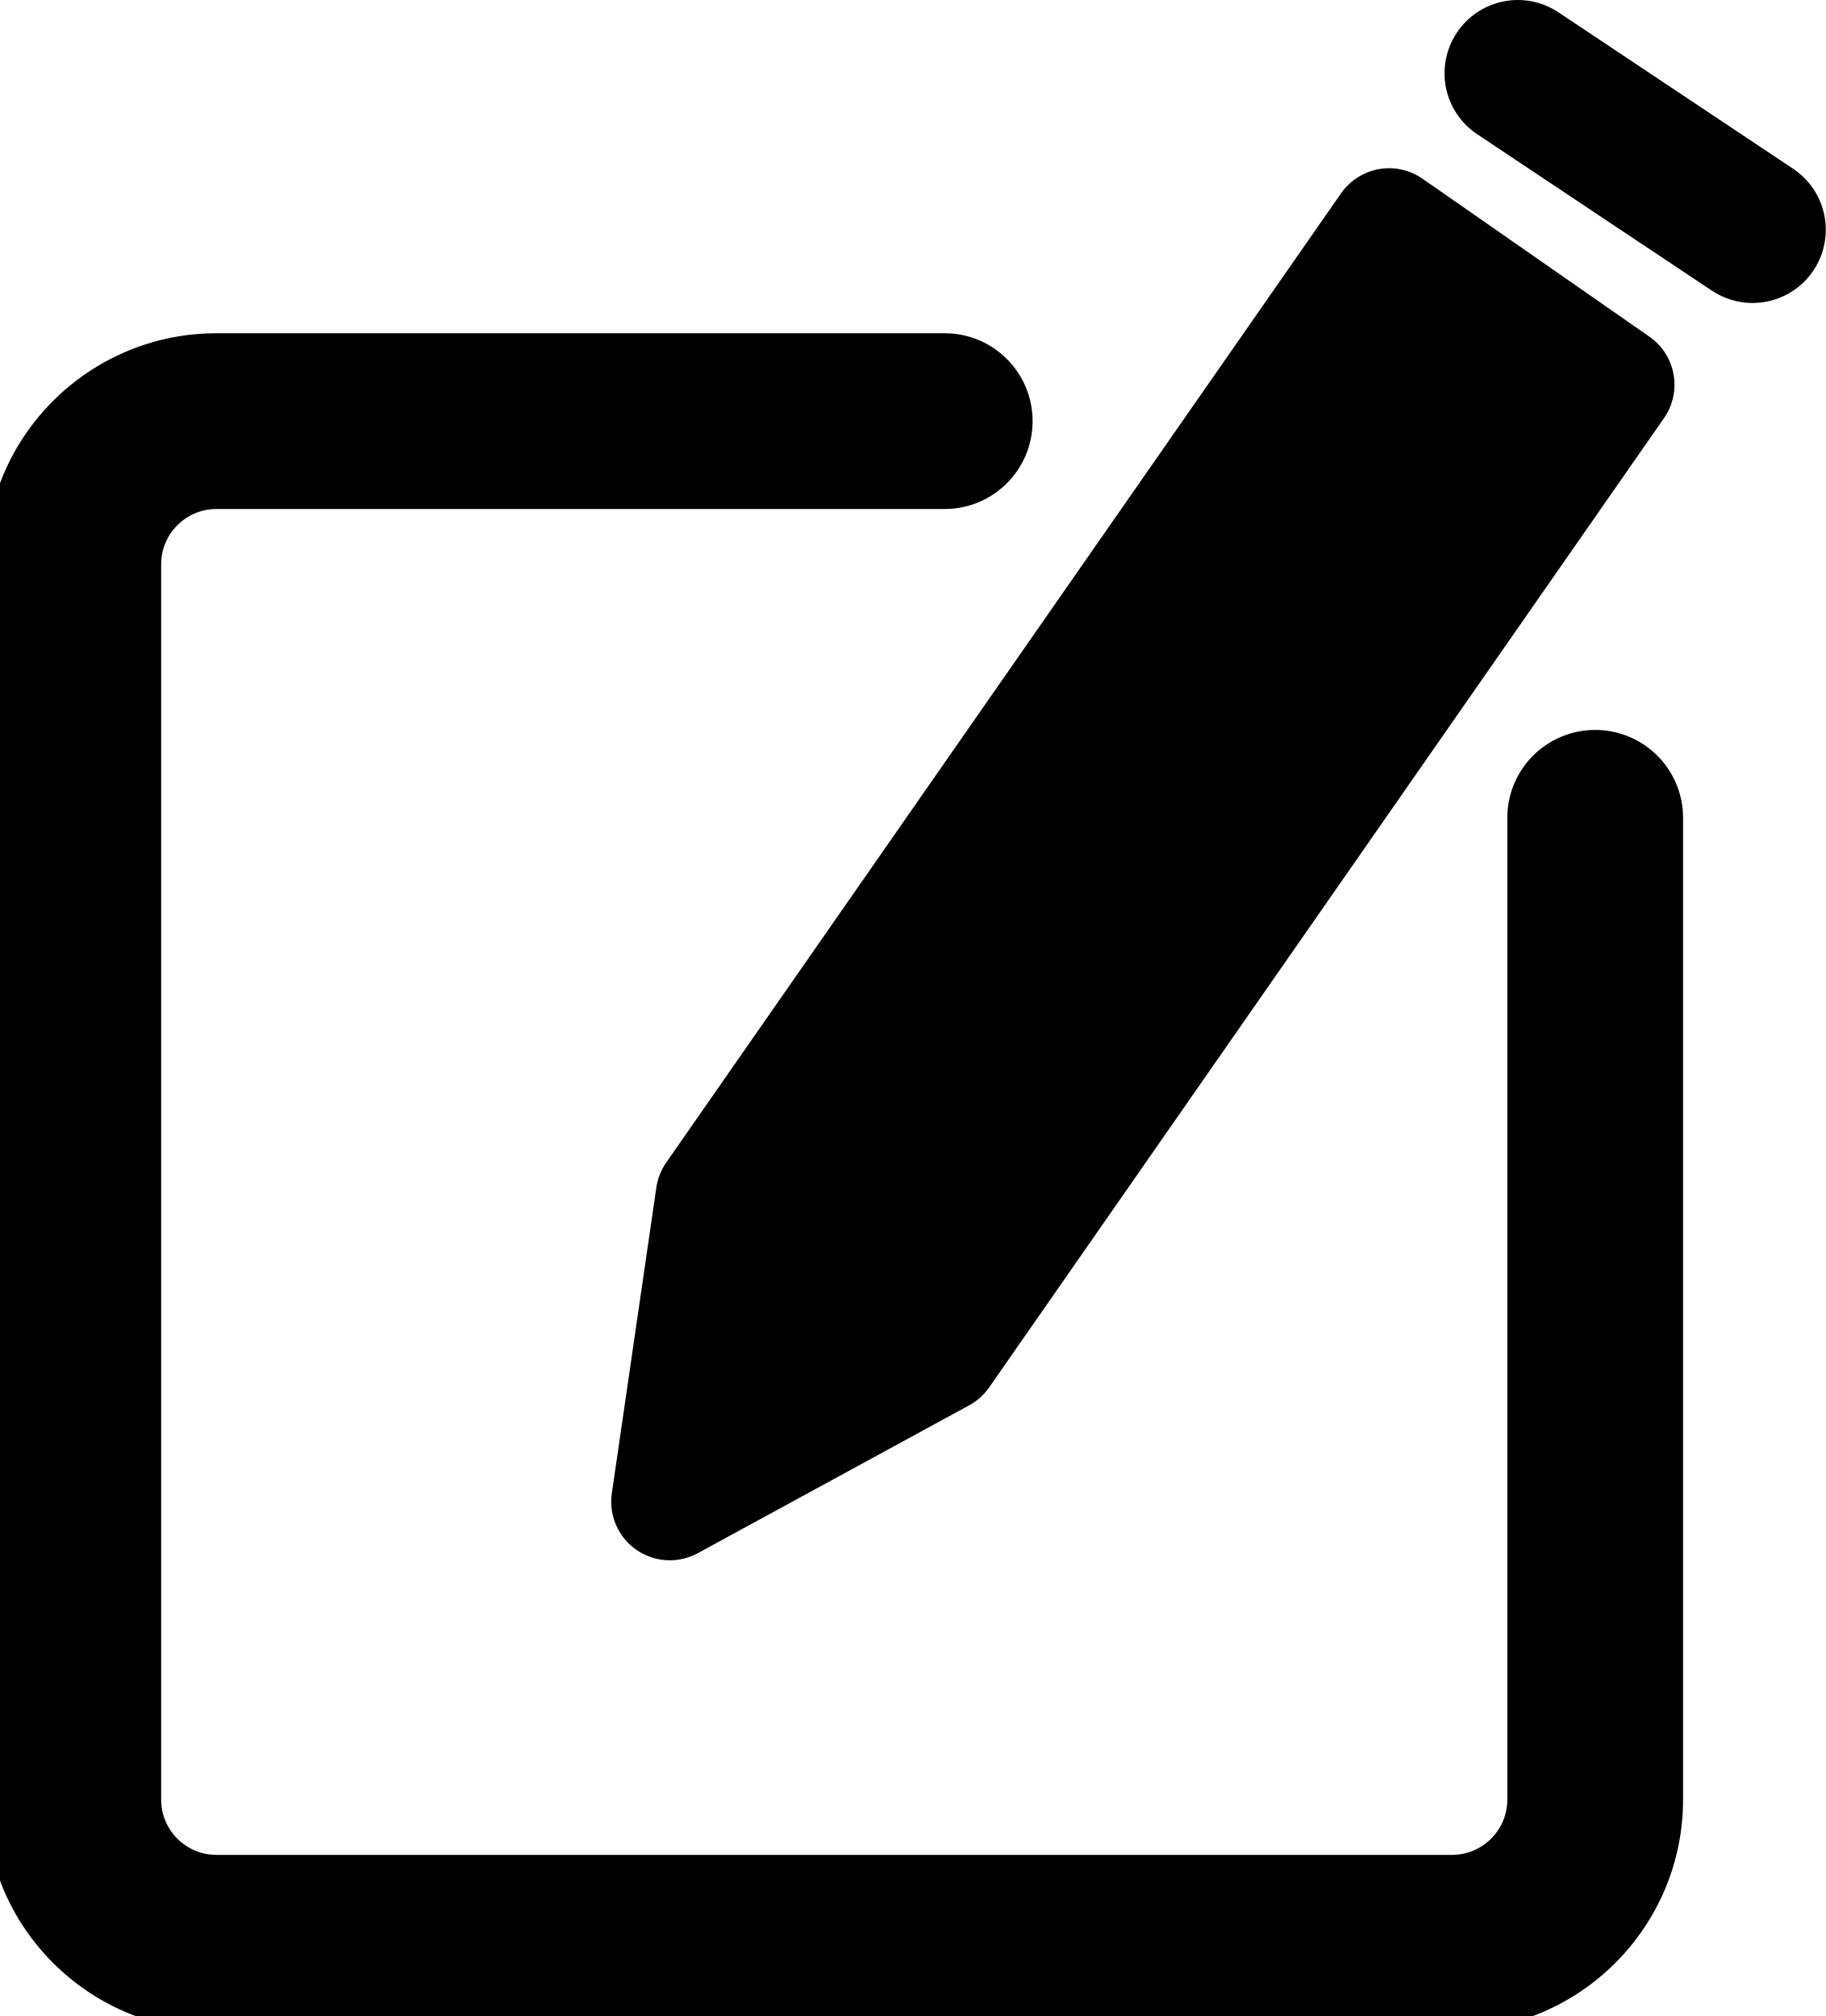
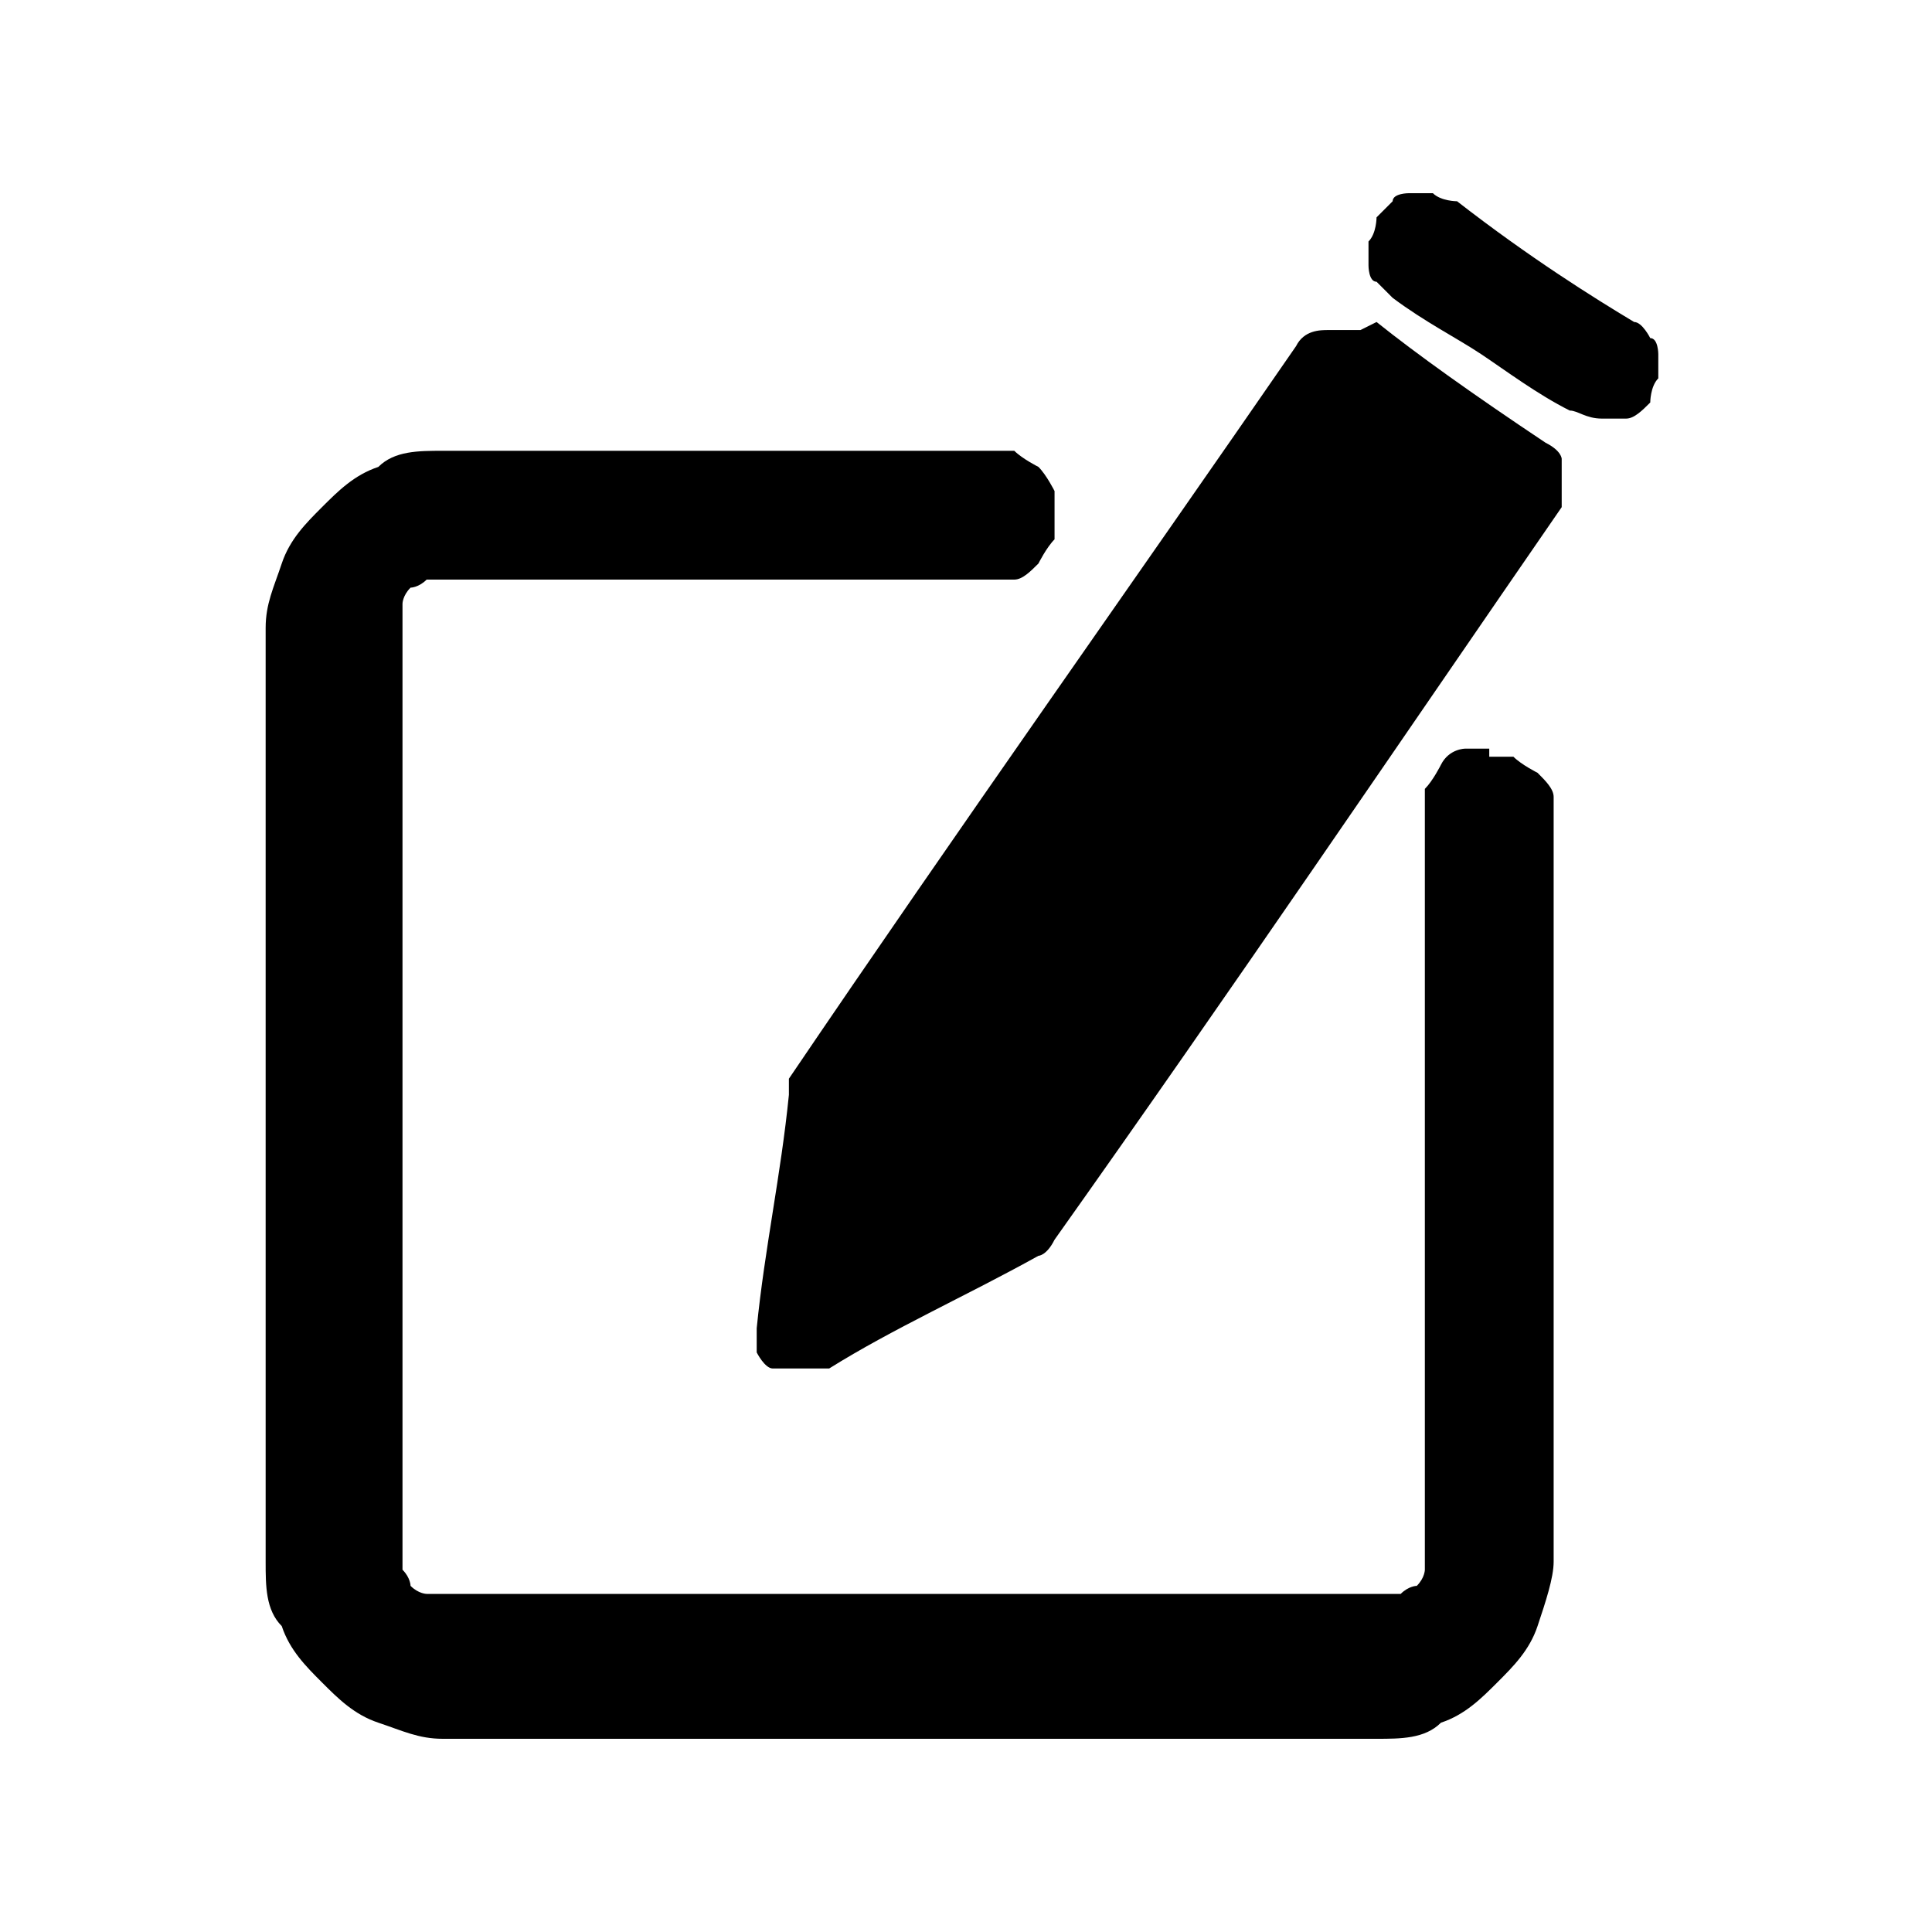
- <svg xmlns="http://www.w3.org/2000/svg" version="1.1" id="Layer_1" x="0px" y="0px" viewBox="0 0 62.278 68.777" enable-background="new 0 0 64 64" xml:space="preserve" width="62.278" height="68.777">
-   <defs id="defs42" />
-   <path d="m 49.757,3.642 c -0.217,-0.152 -0.486,-0.211 -0.747,-0.164 -0.26,0.047 -0.491,0.195 -0.642,0.412 L 25.352,36.953 C 25.263,37.08 25.206,37.226 25.183,37.38 l -1.518,10.432 c -0.055,0.373 0.107,0.747 0.417,0.962 0.171,0.119 0.37,0.179 0.57,0.179 0.164,0 0.329,-0.04 0.478,-0.122 l 9.256,-5.044 c 0.136,-0.074 0.253,-0.178 0.341,-0.306 L 57.743,10.418 c 0.315,-0.452 0.204,-1.074 -0.249,-1.389 z" id="path218" style="display:inline;fill:#000000" class="UnoptimicedTransforms" transform="translate(-1.8055,3.277429)" />
-   <path d="M 50.33,2.822 C 50.155,2.7 49.916,2.574 49.615,2.508 49.384,2.457 49.116,2.442 48.831,2.494 48.364,2.578 47.875,2.848 47.547,3.32 40.229,13.832 32.487,24.953 24.531,36.382 c -0.176,0.251 -0.292,0.544 -0.338,0.854 -0.509,3.496 -1.019,7 -1.518,10.432 -0.055,0.378 0.001,0.753 0.144,1.082 0.148,0.341 0.388,0.634 0.692,0.845 0.175,0.122 0.361,0.21 0.548,0.268 0.186,0.058 0.386,0.09 0.593,0.09 0.314,0 0.649,-0.075 0.959,-0.245 3.042,-1.658 6.151,-3.352 9.253,-5.043 0.274,-0.149 0.51,-0.361 0.687,-0.618 7.952,-11.424 15.693,-22.544 23.012,-33.058 0.159,-0.228 0.262,-0.477 0.315,-0.728 0.055,-0.26 0.056,-0.52 0.012,-0.765 C 58.845,9.239 58.75,8.997 58.614,8.782 58.471,8.554 58.284,8.36 58.066,8.208 54.85,5.969 52.18,4.11 50.329,2.821 Z m -1.145,1.64 c 1.851,1.289 4.521,3.148 7.737,5.387 0.001,9.927e-4 4.61e-4,4.729e-4 -5.39e-4,-0.001 1.99e-4,-0.002 8.54e-4,-0.003 -8.4e-5,-0.002 -7.318,10.513 -15.059,21.634 -23.015,33.063 -4.04e-4,5.49e-4 0.004,-0.002 0.002,-0.001 -3.104,1.691 -6.212,3.386 -9.257,5.045 1.03e-4,-6.2e-5 0.002,-2.6e-5 7.27e-4,-2.6e-5 7.59e-4,-3.11e-4 0.002,8.65e-4 0.002,8.24e-4 -1.7e-5,-4e-5 1.76e-4,0.002 9.7e-5,0.002 0.499,-3.433 1.009,-6.936 1.518,-10.432 3.34e-4,-0.002 2.49e-4,-2.4e-4 -0.002,0.003 7.958,-11.432 15.699,-22.552 23.018,-33.066 3.36e-4,-4.82e-4 -0.001,5.922e-4 -0.002,6.547e-4 0.002,-3.206e-4 -2.3e-5,-4.113e-4 -0.001,-7.123e-4 z" id="path2" class="UnoptimicedTransforms" style="display:inline;fill-rule:nonzero;stroke:none" transform="translate(-1.8055,3.277429)" />
-   <path d="m 54.412,24.902 c -0.373,0 -0.773,0.069 -1.167,0.236 -0.338,0.143 -0.666,0.355 -0.953,0.642 -0.258,0.258 -0.483,0.576 -0.642,0.953 -0.147,0.348 -0.236,0.743 -0.236,1.167 0,10.077 0,21.342 0,33.496 0,0.258 -0.051,0.504 -0.147,0.73 -0.094,0.221 -0.231,0.426 -0.406,0.601 -0.17,0.17 -0.374,0.31 -0.601,0.406 -0.22,0.093 -0.466,0.147 -0.73,0.147 -13.607,0 -27.722,0 -42.148,0 -0.261,0 -0.507,-0.052 -0.73,-0.147 C 6.427,63.039 6.223,62.901 6.05,62.728 5.878,62.556 5.739,62.352 5.644,62.127 5.55,61.905 5.497,61.659 5.497,61.397 c 0,-13.995 0,-28.099 0,-42.148 0,-0.262 0.053,-0.508 0.147,-0.73 0.095,-0.225 0.234,-0.429 0.406,-0.601 0.173,-0.173 0.377,-0.311 0.601,-0.406 0.224,-0.095 0.469,-0.147 0.73,-0.147 8.459,0 16.777,0 24.843,0 0.413,0 0.809,-0.085 1.167,-0.236 0.364,-0.154 0.685,-0.374 0.953,-0.642 0.273,-0.273 0.491,-0.597 0.642,-0.953 0.155,-0.367 0.236,-0.763 0.236,-1.167 0,-0.405 -0.081,-0.801 -0.236,-1.167 -0.151,-0.356 -0.369,-0.68 -0.642,-0.953 -0.268,-0.268 -0.589,-0.488 -0.953,-0.642 -0.358,-0.151 -0.754,-0.236 -1.167,-0.236 -8.067,0 -16.384,0 -24.843,0 -1.08,0 -2.118,0.219 -3.067,0.621 C 3.373,12.387 2.524,12.964 1.81,13.678 1.1,14.388 0.522,15.235 0.121,16.181 -0.279,17.125 -0.5,18.163 -0.5,19.248 c 0,14.05 0,28.154 0,42.148 0,1.087 0.222,2.124 0.621,3.067 0.401,0.947 0.979,1.794 1.689,2.503 0.715,0.715 1.563,1.291 2.504,1.689 0.95,0.402 1.988,0.621 3.067,0.621 14.426,0 28.541,0 42.148,0 1.095,0 2.132,-0.225 3.067,-0.621 0.955,-0.405 1.8,-0.986 2.503,-1.689 0.721,-0.721 1.294,-1.573 1.689,-2.503 0.407,-0.961 0.621,-2 0.621,-3.067 0,-12.153 0,-23.419 0,-33.496 1e-6,-0.424 -0.089,-0.82 -0.236,-1.167 C 57.015,26.357 56.79,26.038 56.532,25.78 56.245,25.494 55.917,25.281 55.579,25.139 55.185,24.972 54.785,24.902 54.412,24.902 Z m 0,4 c -0.122,0 -0.256,-0.023 -0.39,-0.079 -0.114,-0.048 -0.223,-0.119 -0.318,-0.214 -0.085,-0.085 -0.161,-0.192 -0.214,-0.318 -0.05,-0.118 -0.079,-0.251 -0.079,-0.39 0,10.077 0,21.342 0,33.496 0,0.529 -0.106,1.038 -0.304,1.507 -0.193,0.456 -0.476,0.877 -0.834,1.236 -0.349,0.349 -0.767,0.636 -1.236,0.834 -0.456,0.193 -0.964,0.304 -1.507,0.304 -13.607,0 -27.722,0 -42.148,0 -0.535,0 -1.043,-0.108 -1.507,-0.304 C 5.413,64.778 4.993,64.494 4.639,64.139 4.286,63.787 4.001,63.367 3.804,62.903 3.609,62.443 3.5,61.935 3.5,61.397 c 0,-13.995 0,-28.099 0,-42.148 0,-0.538 0.109,-1.046 0.304,-1.507 0.197,-0.464 0.482,-0.883 0.834,-1.236 0.354,-0.354 0.774,-0.639 1.236,-0.834 0.463,-0.196 0.971,-0.304 1.507,-0.304 8.459,0 16.777,0 24.843,0 -0.135,0 -0.268,-0.028 -0.39,-0.079 -0.123,-0.052 -0.23,-0.125 -0.318,-0.214 -0.09,-0.09 -0.163,-0.198 -0.214,-0.318 -0.053,-0.124 -0.079,-0.258 -0.079,-0.39 0,-0.132 0.027,-0.265 0.079,-0.39 0.051,-0.12 0.123,-0.228 0.214,-0.318 0.089,-0.089 0.196,-0.162 0.318,-0.214 0.122,-0.051 0.255,-0.079 0.39,-0.079 -8.067,0 -16.384,0 -24.843,0 -0.806,0 -1.582,0.164 -2.291,0.464 -0.703,0.298 -1.336,0.728 -1.869,1.261 -0.53,0.53 -0.961,1.162 -1.26,1.869 -0.299,0.705 -0.464,1.481 -0.464,2.291 0,14.05 0,28.154 0,42.148 0,0.811 0.166,1.586 0.464,2.291 0.3,0.707 0.731,1.339 1.261,1.869 0.533,0.533 1.167,0.963 1.869,1.261 0.71,0.301 1.486,0.464 2.291,0.464 14.426,0 28.541,0 42.148,0 0.817,0 1.592,-0.168 2.291,-0.464 0.713,-0.302 1.344,-0.736 1.869,-1.261 0.538,-0.538 0.966,-1.173 1.26,-1.869 0.304,-0.718 0.464,-1.494 0.464,-2.291 0,-12.153 0,-23.419 0,-33.496 0,0.139 -0.029,0.272 -0.079,0.39 -0.054,0.127 -0.129,0.233 -0.214,0.318 -0.095,0.095 -0.204,0.166 -0.318,0.214 -0.134,0.057 -0.268,0.079 -0.39,0.079 z" id="path4" style="display:inline;fill-rule:nonzero;stroke:none" />
-   <path d="m 62.138,3.729 -8.008,-5.339 c -0.46,-0.306 -1.079,-0.182 -1.384,0.277 -0.306,0.459 -0.182,1.078 0.277,1.384 l 8.008,5.339 c 0.171,0.113 0.363,0.168 0.553,0.168 0.323,0 0.639,-0.156 0.832,-0.445 0.306,-0.459 0.182,-1.078 -0.277,-1.384 z" id="path224" style="fill:#000000" class="UnoptimicedTransforms" transform="translate(-1.8055,3.277429)" />
-   <path d="m 61.082,4.259 c -1.679,-1.119 -4.565,-3.044 -8.008,-5.339 -0.278,-0.185 -0.59,-0.313 -0.919,-0.376 -0.314,-0.06 -0.639,-0.059 -0.957,0.005 -0.308,0.062 -0.611,0.183 -0.886,0.365 -0.271,0.179 -0.513,0.415 -0.703,0.702 -0.188,0.282 -0.313,0.595 -0.375,0.916 -0.061,0.321 -0.058,0.646 0.004,0.958 0.063,0.315 0.186,0.616 0.364,0.885 0.183,0.277 0.42,0.516 0.7,0.703 1.397,0.931 2.743,1.829 4.004,2.67 1.261,0.841 2.607,1.738 4.004,2.669 0.414,0.274 0.893,0.42 1.385,0.42 0.41,-10e-8 0.807,-0.101 1.16,-0.285 0.378,-0.198 0.692,-0.485 0.92,-0.829 0.196,-0.294 0.317,-0.609 0.375,-0.918 0.064,-0.337 0.054,-0.663 -0.004,-0.957 C 62.078,5.507 61.945,5.21 61.782,4.962 61.57,4.641 61.315,4.414 61.082,4.259 Z m -1.664,2.496 c -0.044,-0.03 -0.097,-0.075 -0.14,-0.141 -0.033,-0.051 -0.06,-0.11 -0.073,-0.178 -0.012,-0.059 -0.014,-0.123 -7.34e-4,-0.192 0.012,-0.064 0.037,-0.127 0.075,-0.184 0.045,-0.067 0.109,-0.126 0.186,-0.167 0.071,-0.037 0.149,-0.057 0.23,-0.057 0.102,0 0.198,0.031 0.276,0.082 C 58.577,4.989 57.231,4.091 55.97,3.251 54.709,2.41 53.363,1.512 51.966,0.581 c 0.054,0.036 0.103,0.084 0.14,0.141 0.036,0.055 0.061,0.115 0.073,0.178 0.012,0.062 0.013,0.127 7.22e-4,0.192 -0.013,0.066 -0.039,0.13 -0.075,0.185 -0.036,0.054 -0.085,0.102 -0.141,0.139 -0.057,0.037 -0.118,0.062 -0.179,0.074 -0.063,0.013 -0.128,0.013 -0.192,7.915e-4 -0.068,-0.013 -0.13,-0.039 -0.183,-0.074 3.441,2.294 6.327,4.218 8.007,5.338 z" id="path6" style="fill-rule:nonzero;stroke:none" class="UnoptimicedTransforms" transform="translate(0.08304504,1.499975)" />
+ <svg xmlns="http://www.w3.org/2000/svg" width="24" height="24" viewBox="0 0 24 24" fill="none" preserveAspectRatio="xMinYMid meet">
+   <defs>
+     <style>.cls-1{fill:#000;stroke-width:0}</style>
+   </defs>
+   <path id="path218" class="cls-1" d="M16.7 4.3h-.2s-.1 0-.2.1L10 13.5v.1l-.4 2.9c0 .1 0 .2.1.3H10l2.6-1.4 6.3-9.1v-.4l-2.1-1.5z" />
+   <path id="path2" class="cls-1" d="M16.9 4.1h-.2-.2c-.1 0-.3 0-.4.2-2 2.9-4.2 6-6.3 9.1v.2c-.1 1-.3 1.9-.4 2.9v.3s.1.2.2.2h.7c.8-.5 1.7-.9 2.6-1.4 0 0 .1 0 .2-.2 2.2-3.1 4.3-6.2 6.3-9.1v-.2-.2-.2s0-.1-.2-.2c-.9-.6-1.6-1.1-2.1-1.5zm-.4.4c.5.4 1.2.9 2.1 1.5-2 2.9-4.2 6-6.3 9.1-.9.5-1.7.9-2.6 1.4.1-.9.3-1.9.4-2.9 2.2-3.2 4.3-6.2 6.3-9.1z" />
+   <path id="path4" class="cls-1" d="M18.5 9.3h-.3s-.2 0-.3.2c0 0-.1.2-.2.3v9.7s0 .1-.1.2c0 0-.1 0-.2.1H5.5h-.2s-.1 0-.2-.1c0 0 0-.1-.1-.2V7.7v-.2s0-.1.1-.2c0 0 .1 0 .2-.1h7.3c.1 0 .2-.1.3-.2 0 0 .1-.2.2-.3v-.3-.3s-.1-.2-.2-.3c0 0-.2-.1-.3-.2H5.5c-.3 0-.6 0-.8.2-.3.1-.5.3-.7.5-.2.2-.4.4-.5.7-.1.3-.2.5-.2.8v11.6c0 .3 0 .6.2.8.1.3.3.5.5.7.2.2.4.4.7.5.3.1.5.2.8.2h11.6c.3 0 .6 0 .8-.2.3-.1.5-.3.7-.5s.4-.4.5-.7c.1-.3.2-.6.2-.8v-9.2-.3c0-.1-.1-.2-.2-.3 0 0-.2-.1-.3-.2h-.3zm0 1.1h-.1v-.1 9.6c0 .1-.1.2-.2.3 0 0-.2.2-.3.2H5.1c-.1 0-.2-.1-.3-.2 0 0-.2-.2-.2-.3V7.7v-.4c0-.1.1-.2.2-.3 0 0 .2-.2.3-.2H12.2v-.1-.1h.1-6.8c-.2 0-.4 0-.6.1-.2 0-.4.2-.5.3-.1.1-.3.3-.3.5s-.1.4-.1.6v11.6c0 .2 0 .4.1.6 0 .2.2.4.3.5.1.1.3.3.5.3s.4.1.6.1h11.6c.2 0 .4 0 .6-.1.2 0 .4-.2.5-.3.1-.1.3-.3.3-.5s.1-.4.1-.6v-9.2.1h-.1z" />
+   <path id="path224" class="cls-1" d="M20.1 4.3l-2.2-1.5h-.4v.4l2.2 1.5h.2s.2 0 .2-.1v-.4z" />
+   <path id="path6" class="cls-1" d="M20.3 4c-.5-.3-1.3-.8-2.2-1.5 0 0-.2 0-.3-.1h-.3s-.2 0-.2.1l-.2.2s0 .2-.1.3v.3s0 .2.1.2l.2.2c.4.3.8.5 1.1.7.3.2.7.5 1.1.7.1 0 .2.1.4.1h.3c.1 0 .2-.1.3-.2 0 0 0-.2.1-.3v-.3s0-.2-.1-.2c0 0-.1-.2-.2-.2zm-.4.7c-.4-.3-.8-.5-1.1-.7-.3-.2-.7-.5-1.1-.7.9.6 1.7 1.2 2.2 1.5z" />
</svg>
